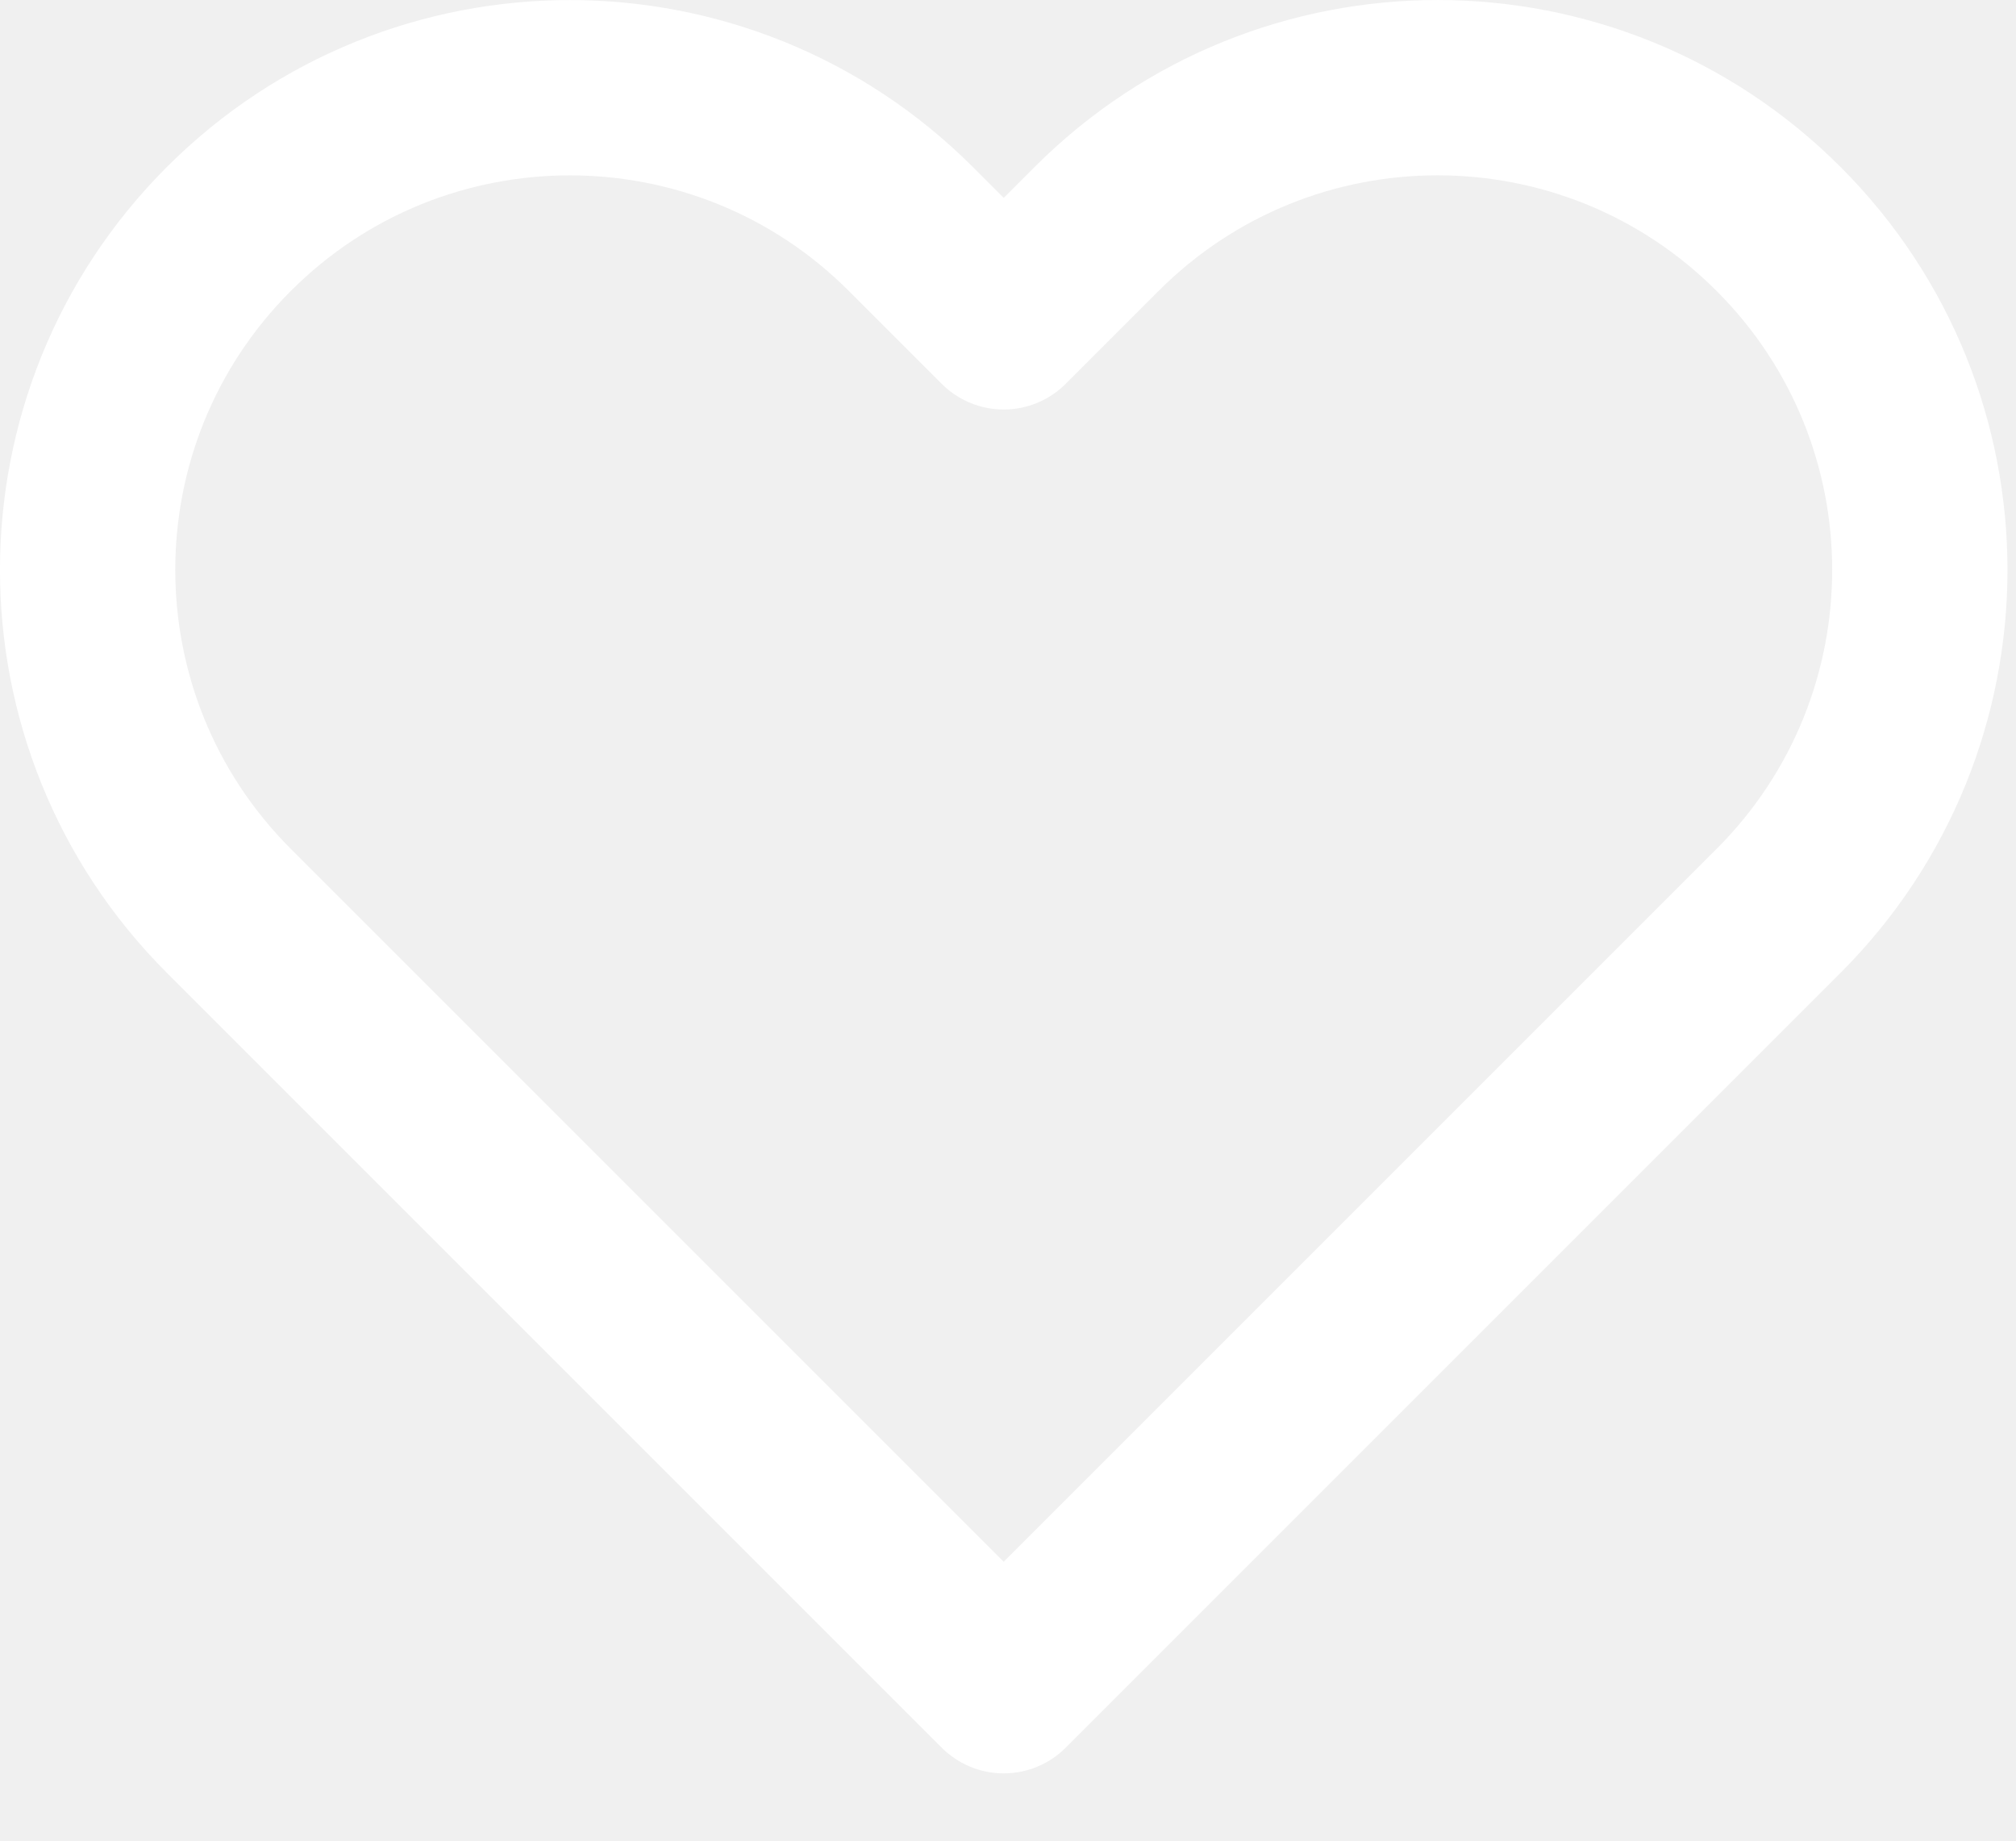
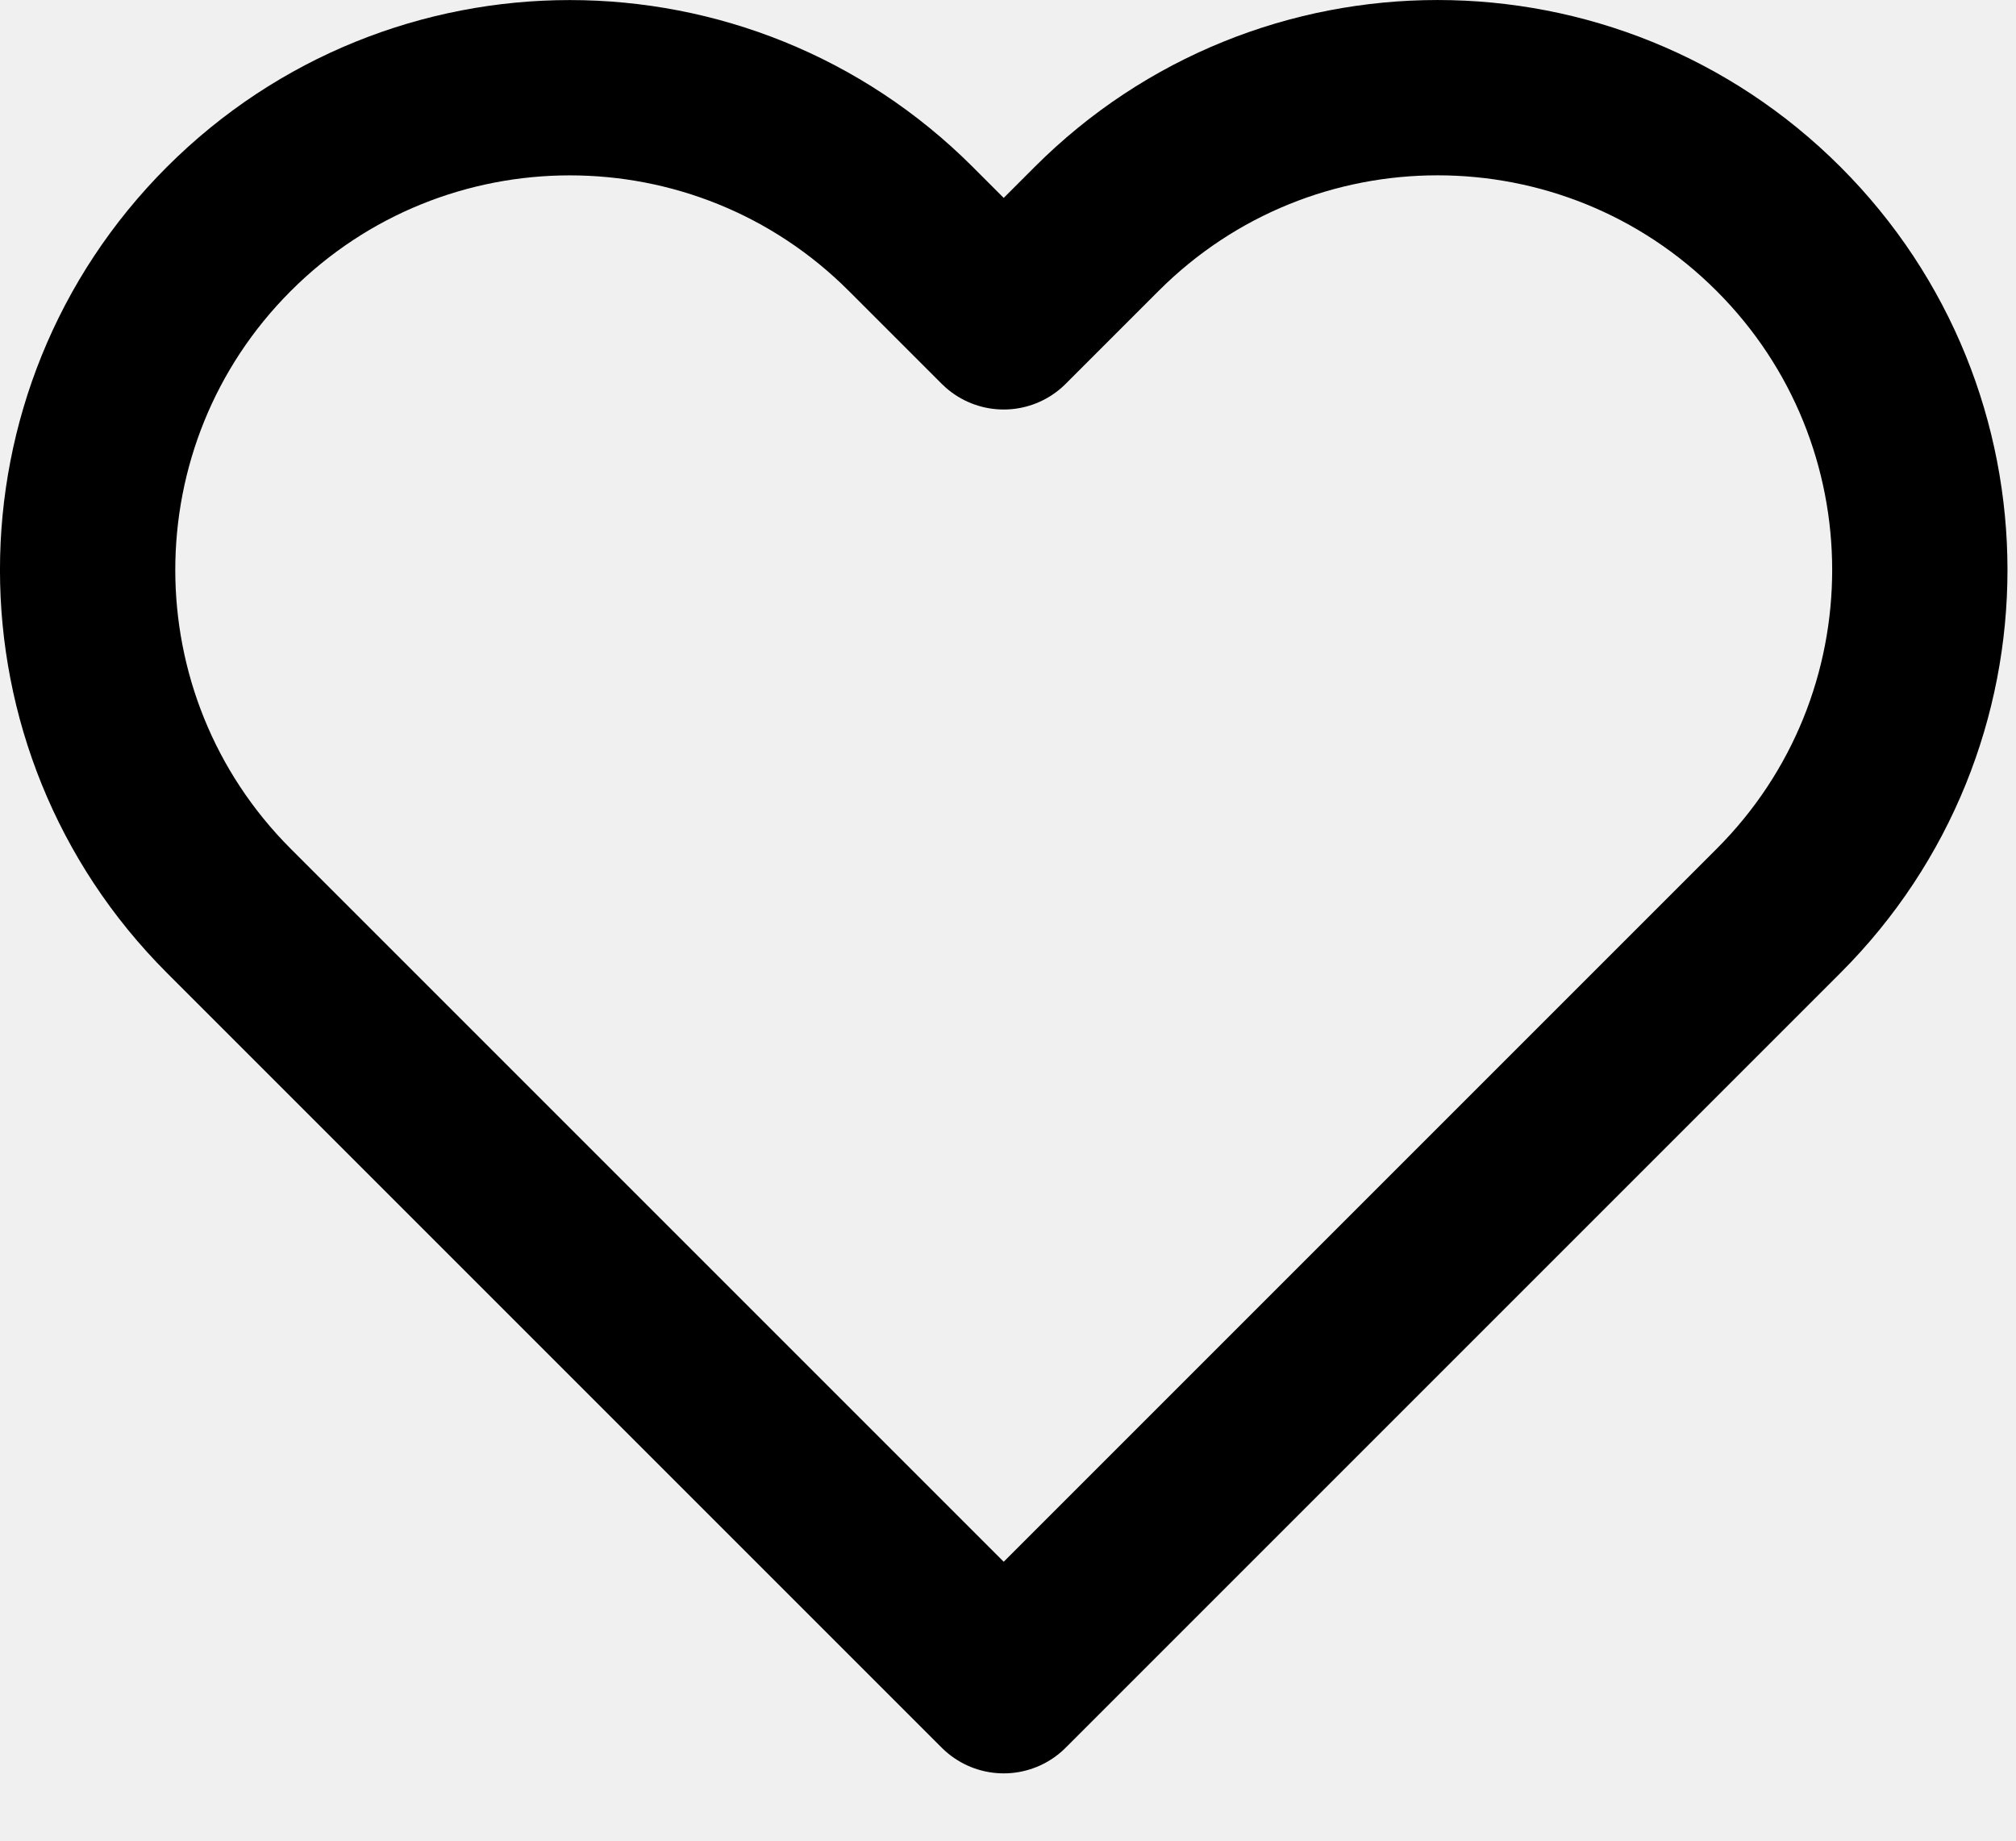
<svg xmlns="http://www.w3.org/2000/svg" viewBox="0 0 23 21" fill="none">
-   <path d="M20.291 2.612a5.5 5.5 0 00-7.78 0l-1.06 1.06-1.06-1.06a5.501 5.501 0 00-7.78 7.78l1.06 1.06 7.78 7.78 7.78-7.78 1.06-1.06a5.5 5.5 0 000-7.78v0z" stroke="#fff" stroke-width="2" stroke-linecap="round" stroke-linejoin="round" />
+   <path d="M20.291 2.612a5.5 5.5 0 00-7.78 0l-1.06 1.06-1.06-1.06a5.501 5.501 0 00-7.78 7.78l1.06 1.06 7.78 7.78 7.78-7.78 1.06-1.06a5.5 5.5 0 000-7.78v0z" stroke="currentColor" stroke-width="2" stroke-linecap="round" stroke-linejoin="round" />
</svg>
